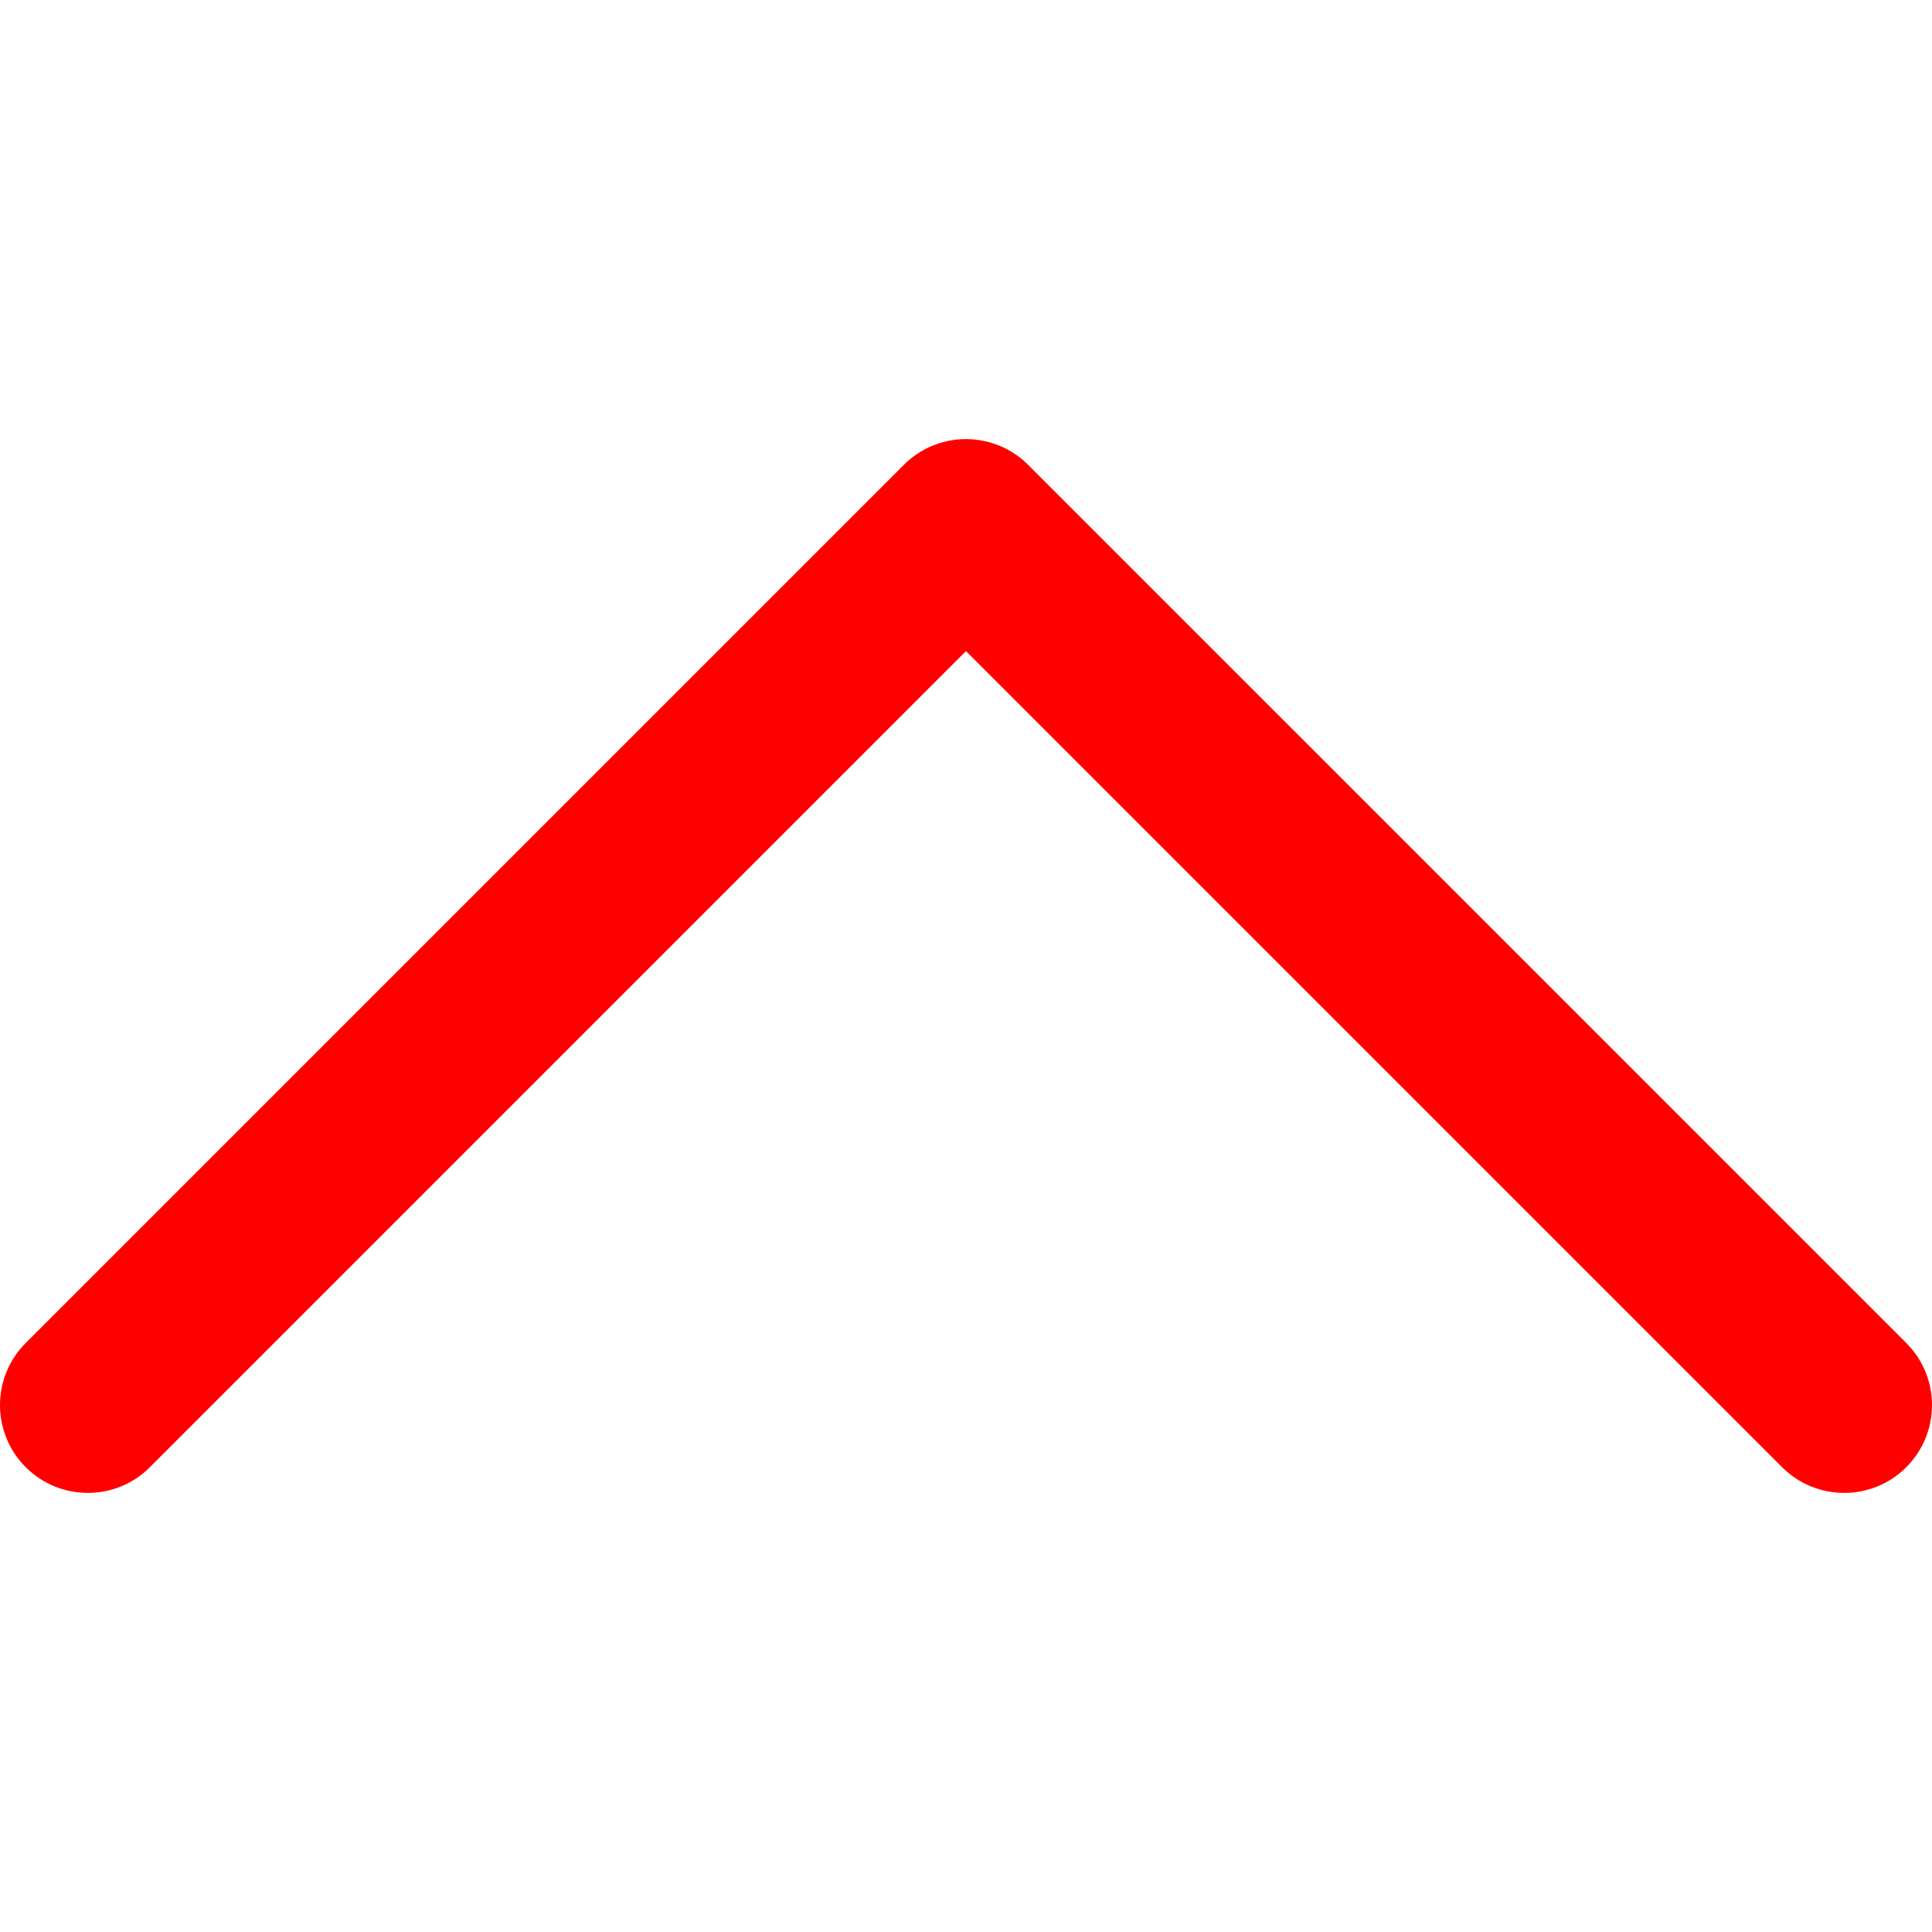
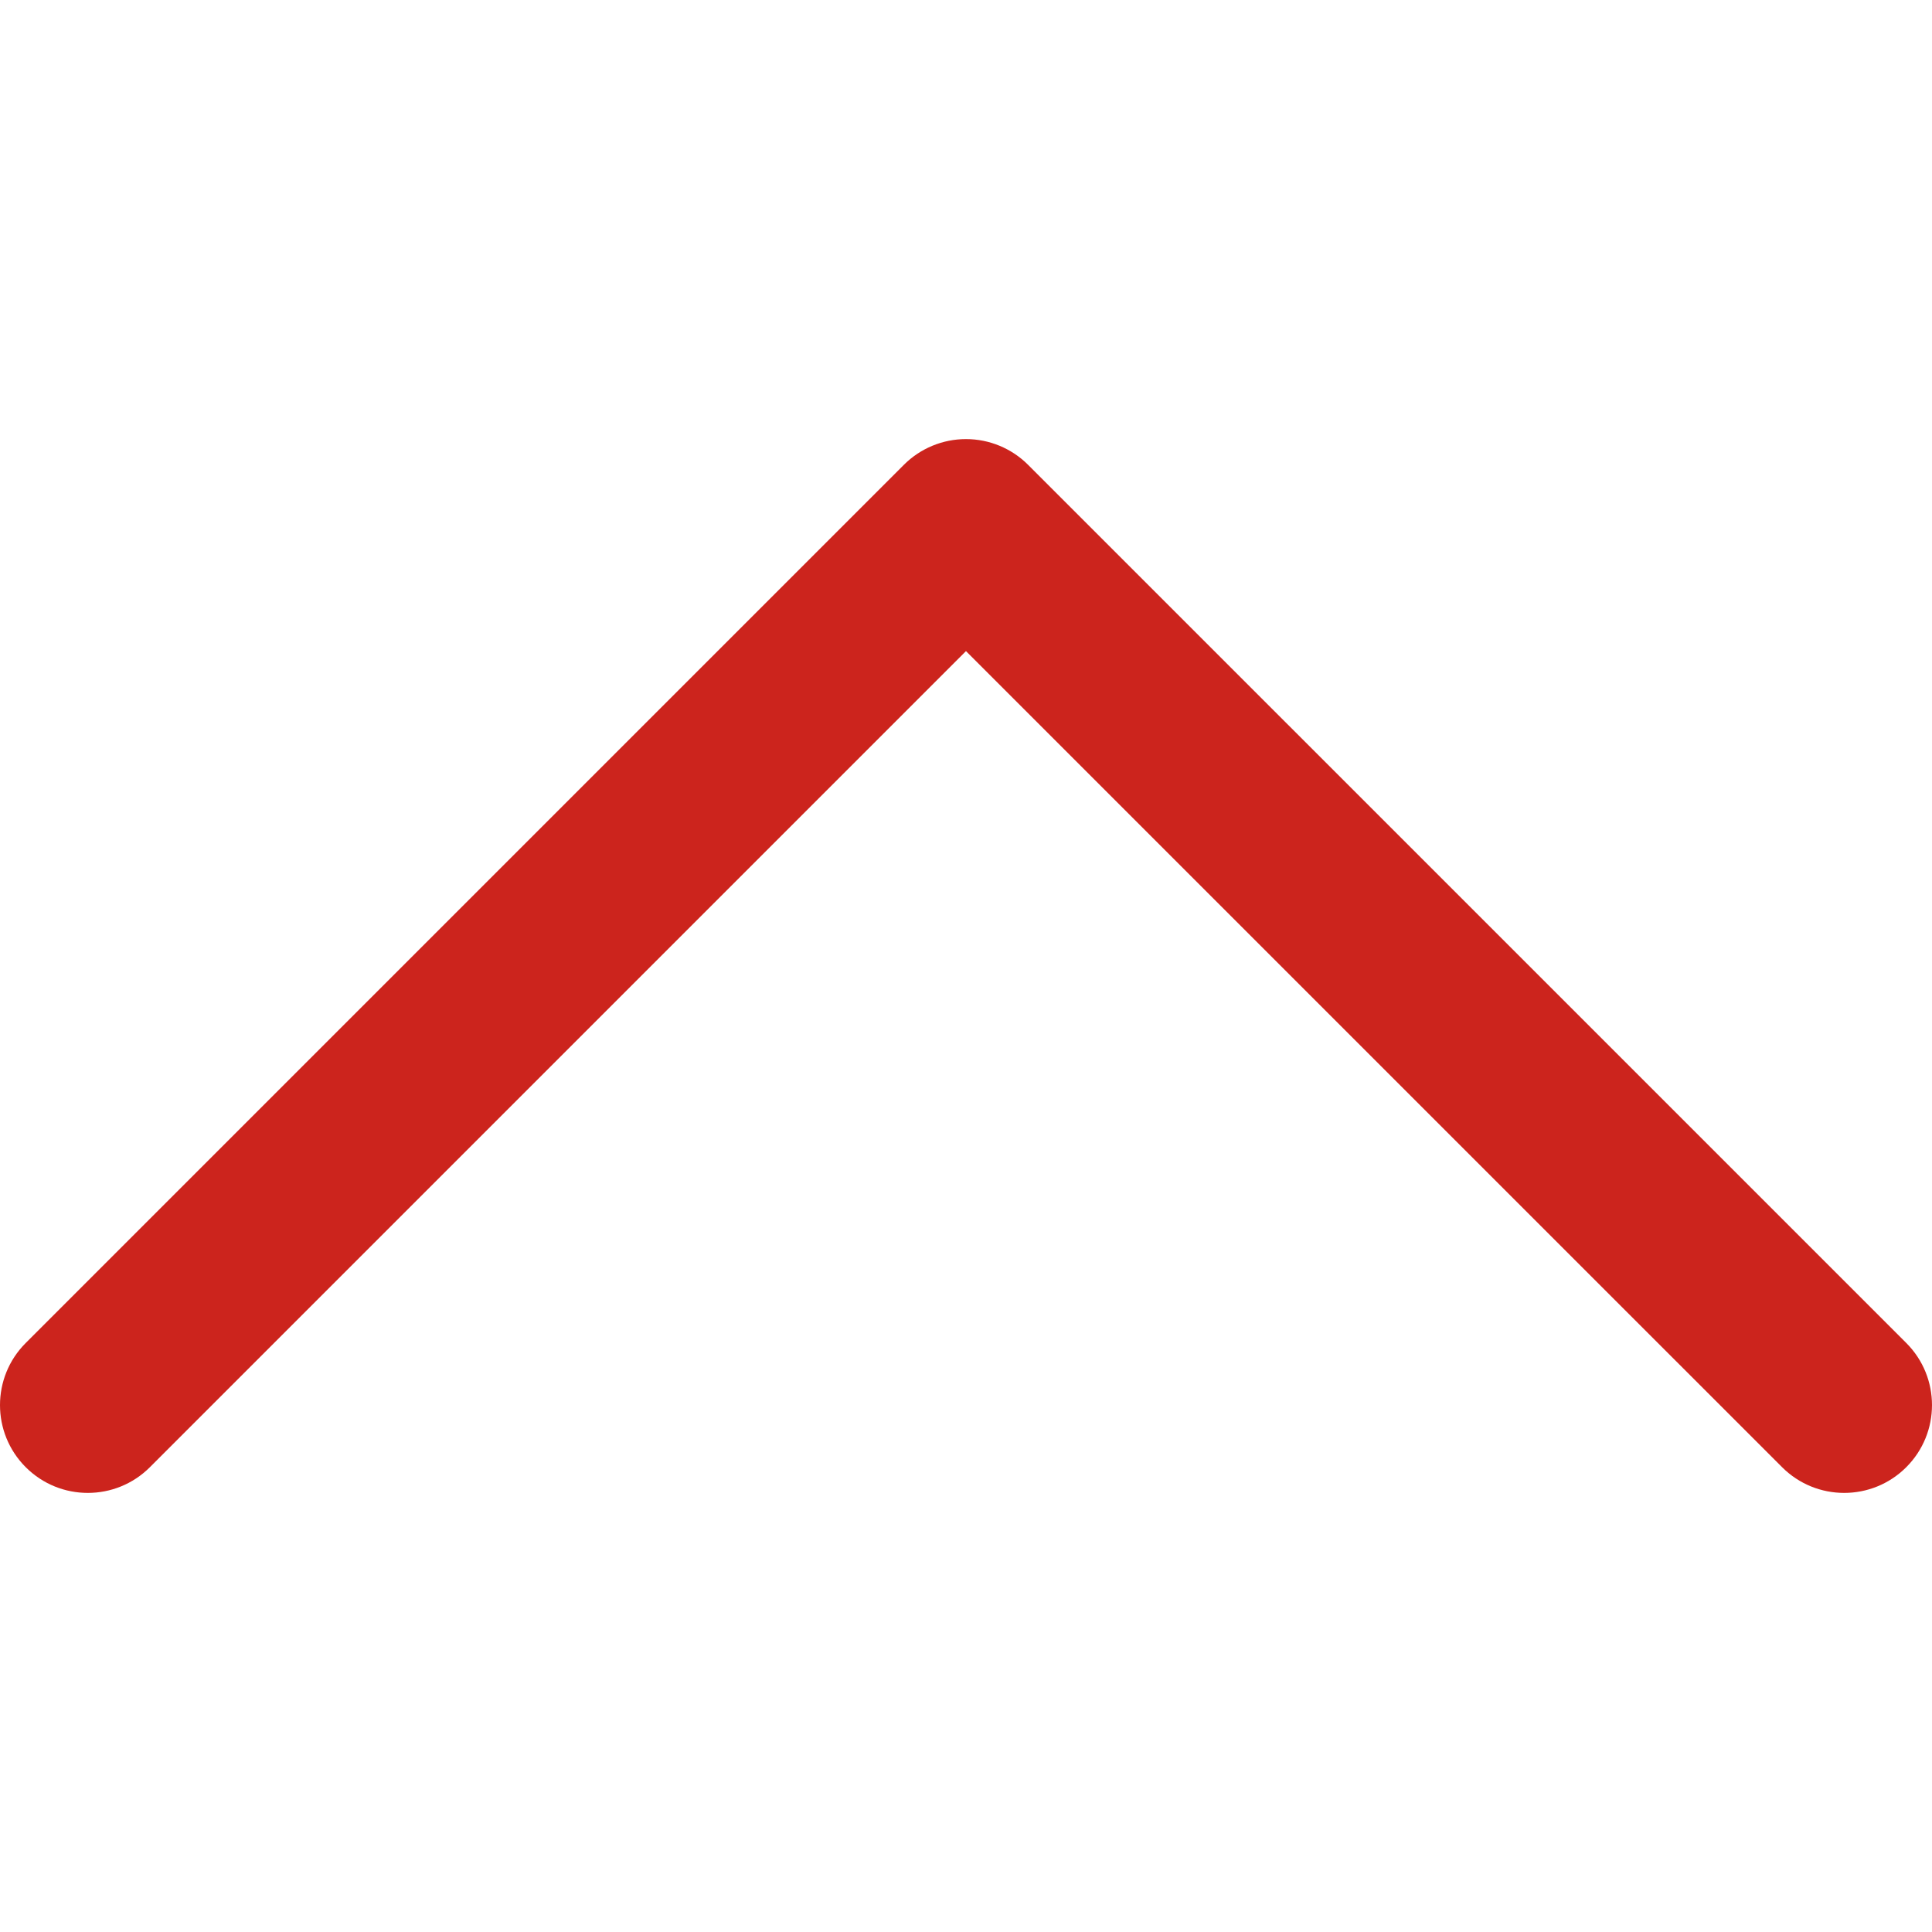
- <svg xmlns="http://www.w3.org/2000/svg" fill="#FF0000" height="800px" width="800px" version="1.1" id="Layer_1" viewBox="0 0 330 330" xml:space="preserve">
+ <svg xmlns="http://www.w3.org/2000/svg" fill="#cc241d" height="800px" width="800px" version="1.1" id="Layer_1" viewBox="0 0 330 330" xml:space="preserve">
  <path id="XMLID_224_" d="M325.606,229.393l-150.004-150C172.79,76.58,168.974,75,164.996,75c-3.979,0-7.794,1.581-10.607,4.394  l-149.996,150c-5.858,5.858-5.858,15.355,0,21.213c5.857,5.857,15.355,5.858,21.213,0l139.39-139.393l139.397,139.393  C307.322,253.536,311.161,255,315,255c3.839,0,7.678-1.464,10.607-4.394C331.464,244.748,331.464,235.251,325.606,229.393z" />
</svg>
